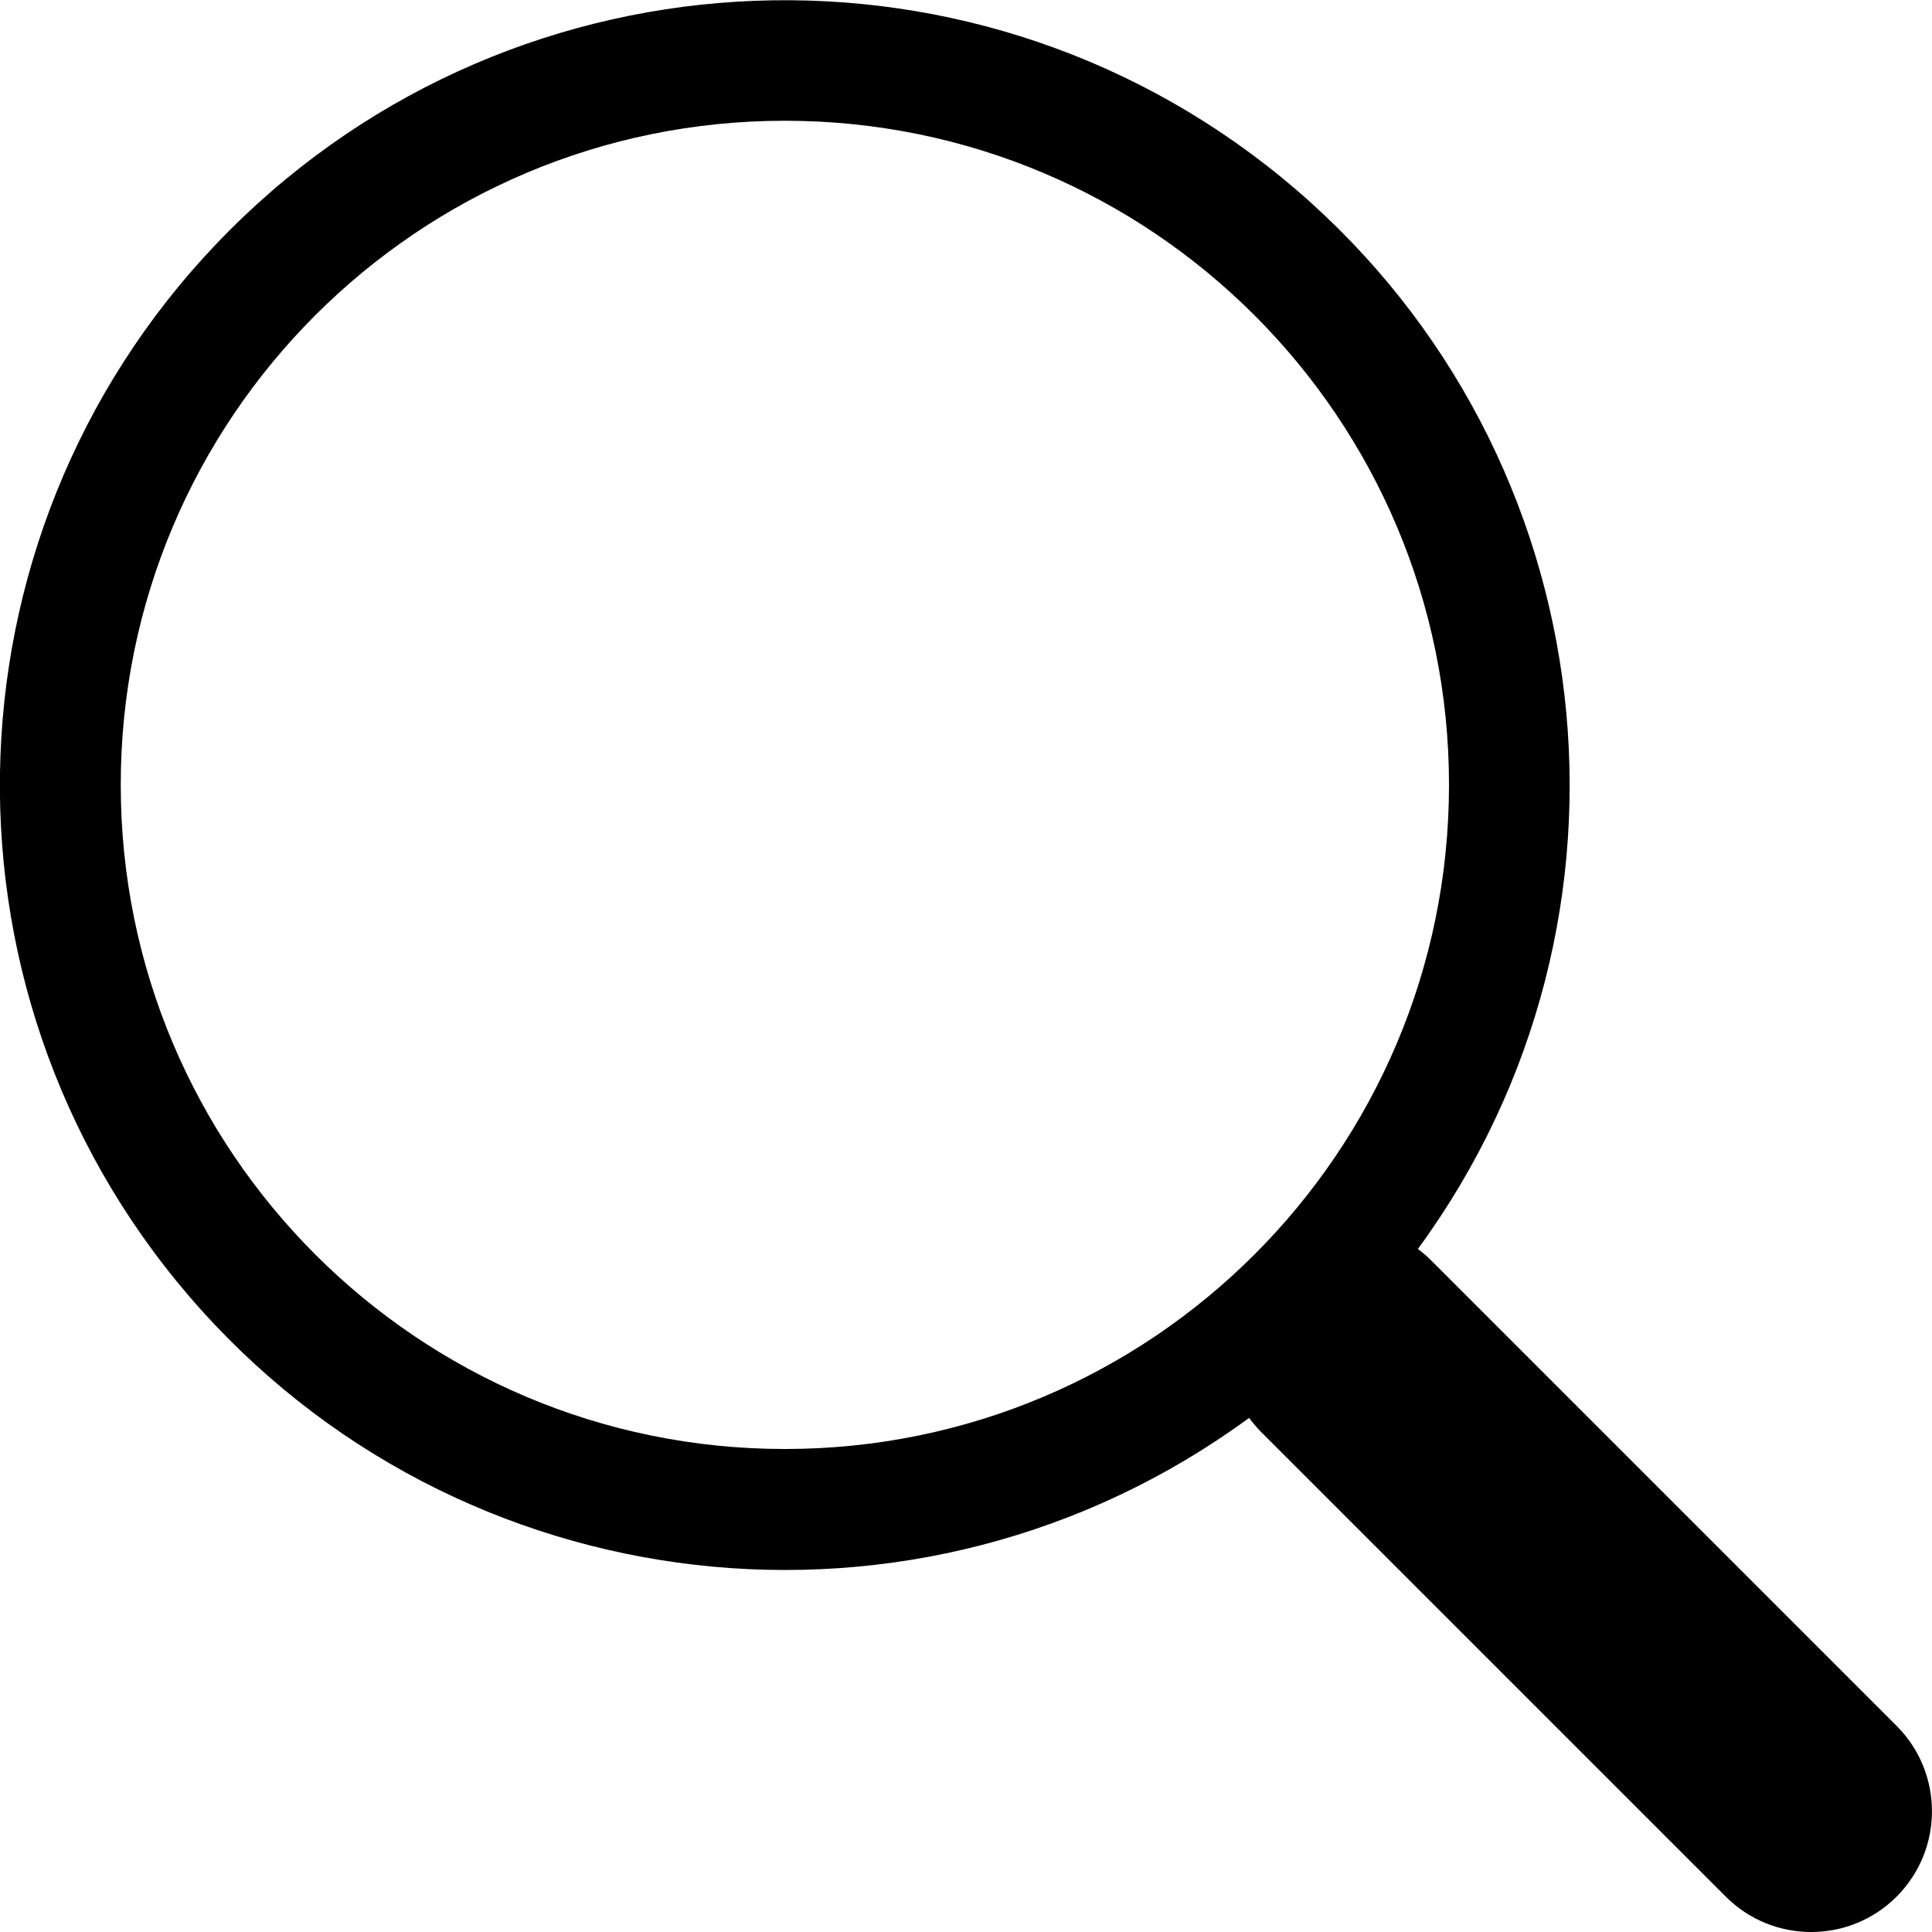
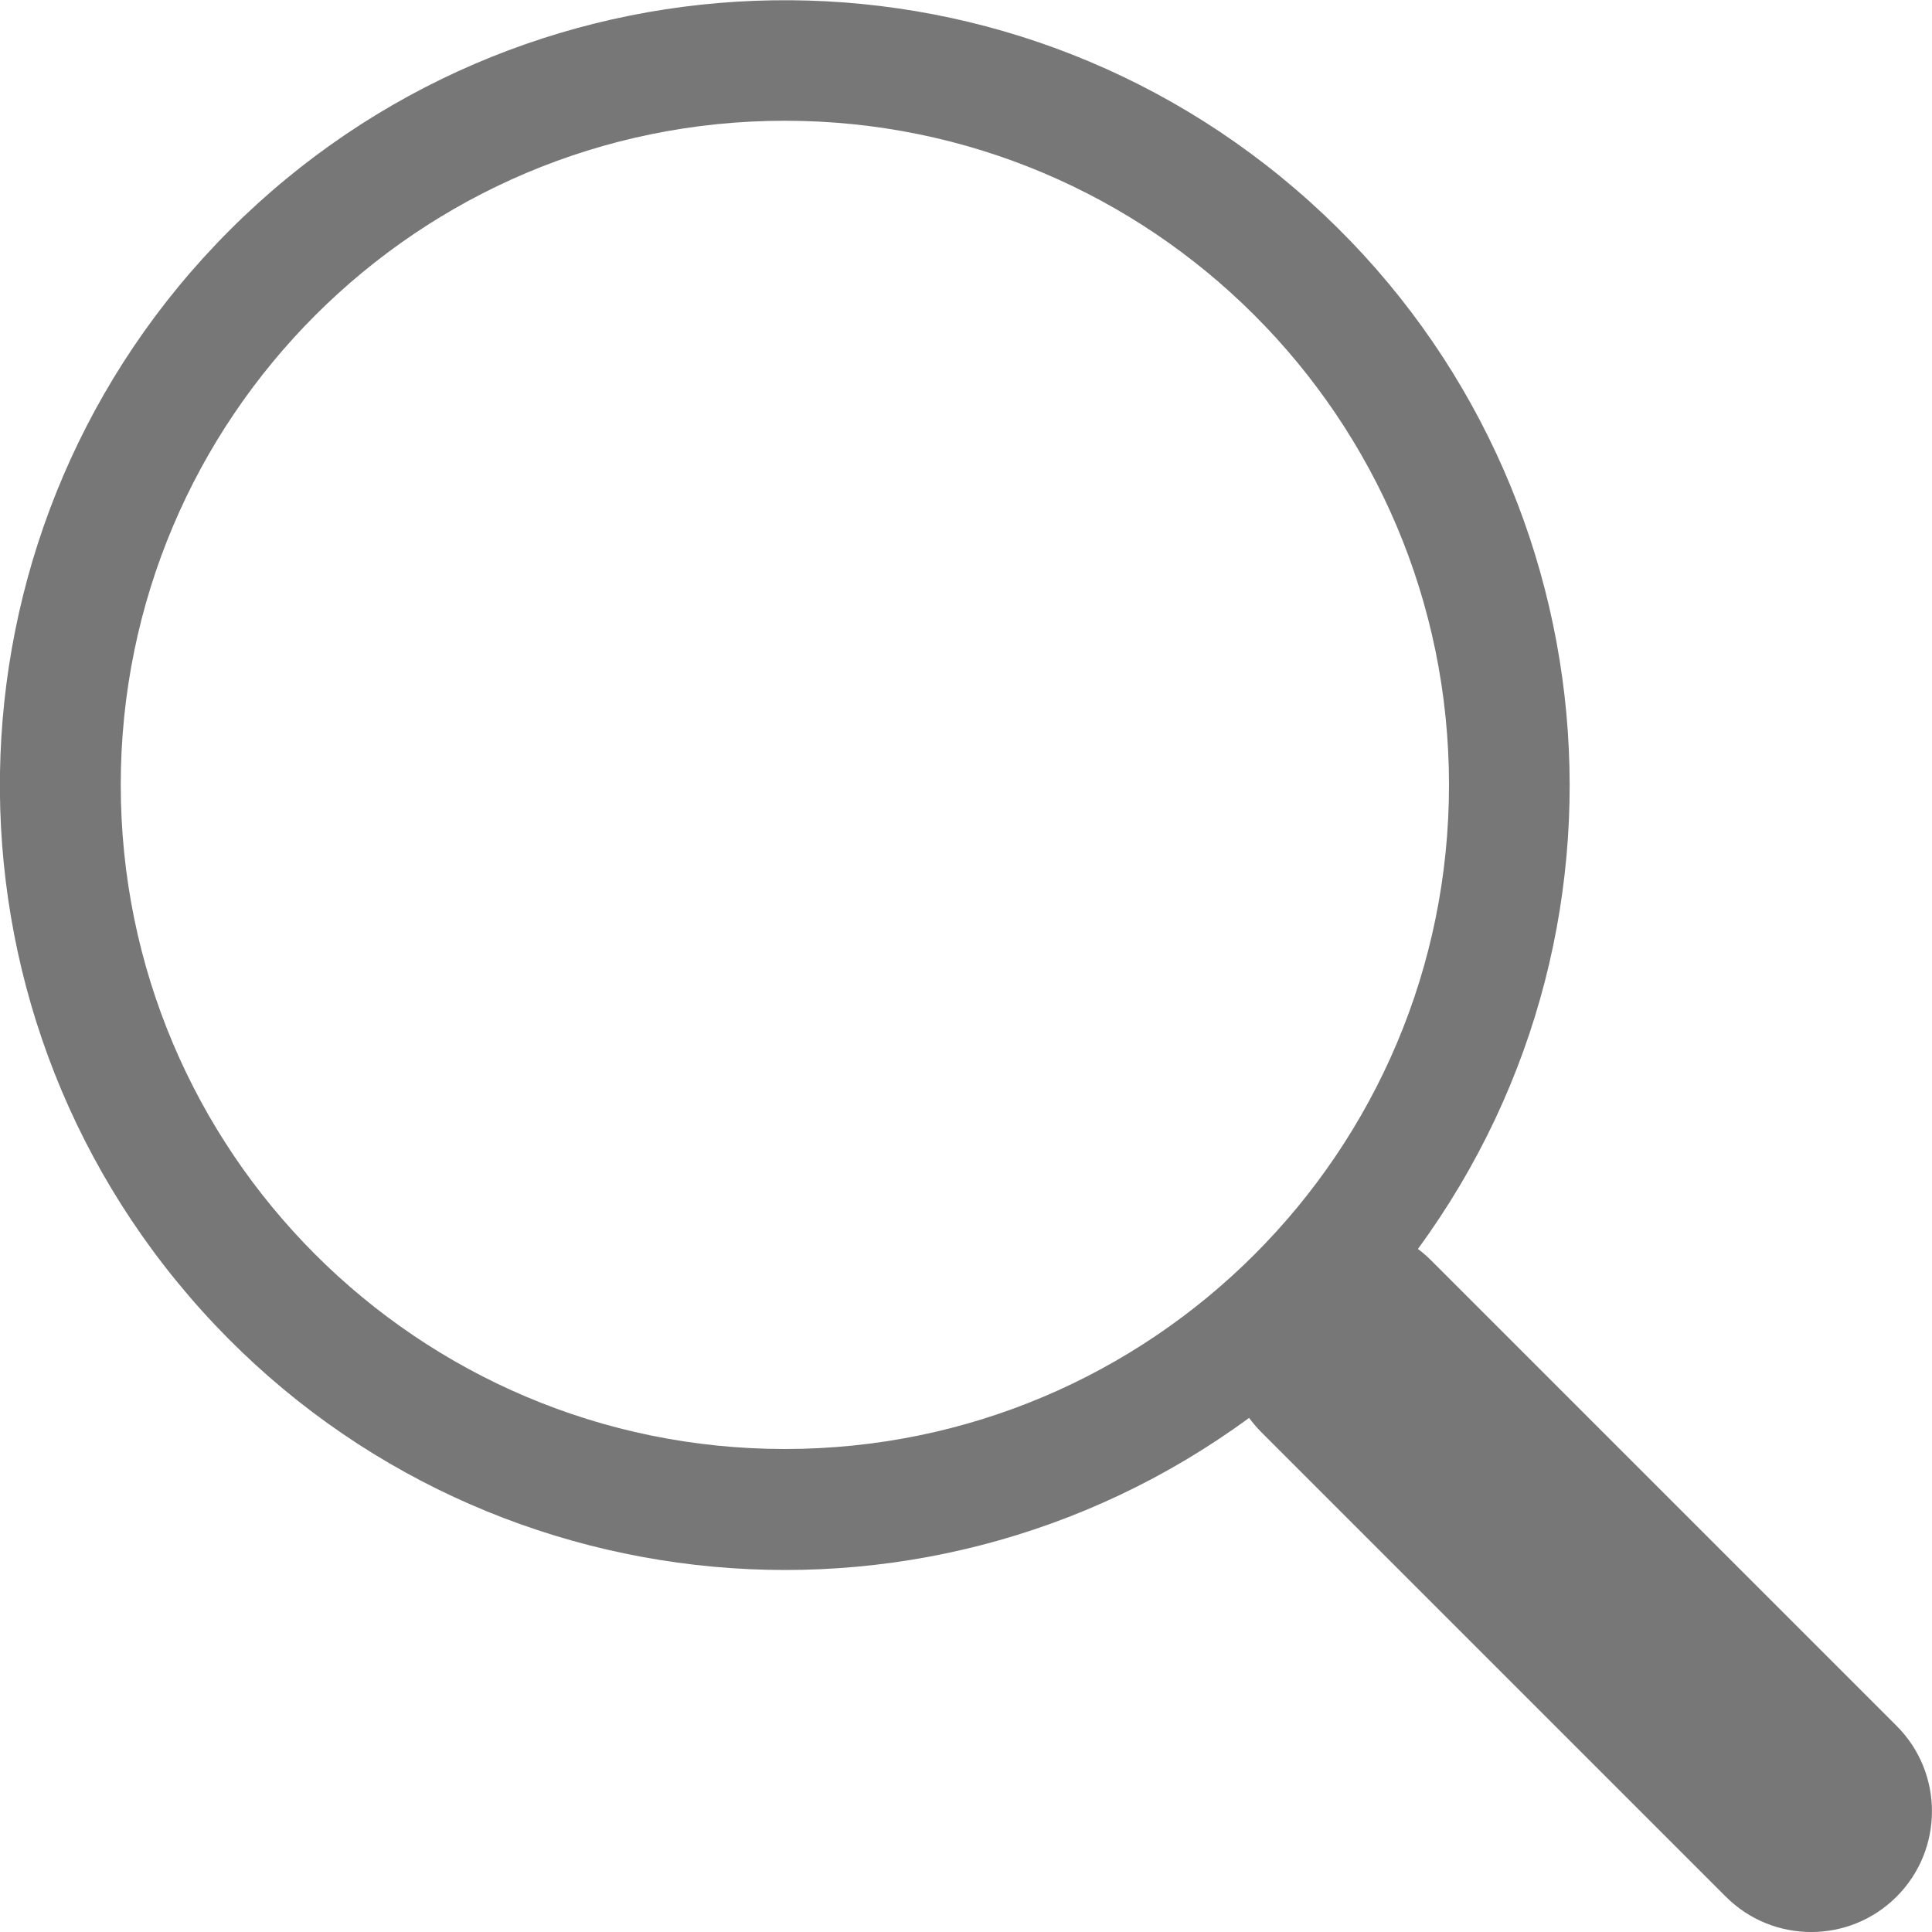
- <svg xmlns="http://www.w3.org/2000/svg" width="16" height="16" fill="currentColor" class="bi bi-search" viewBox="0 0 16 16">
+ <svg xmlns="http://www.w3.org/2000/svg" width="16" height="16" fill="#777777" class="bi bi-search" viewBox="0 0 16 16">
  <path d="M11.742 10.344a6.5 6.5 0 1 0-1.397 1.398h-.001c.03.04.062.078.098.115l3.85 3.85a1 1 0 0 0 1.415-1.414l-3.85-3.85a1.007 1.007 0 0 0-.115-.1zM12 6.5a5.5 5.5 0 1 1-11 0 5.5 5.5 0 0 1 11 0z" />
</svg>
